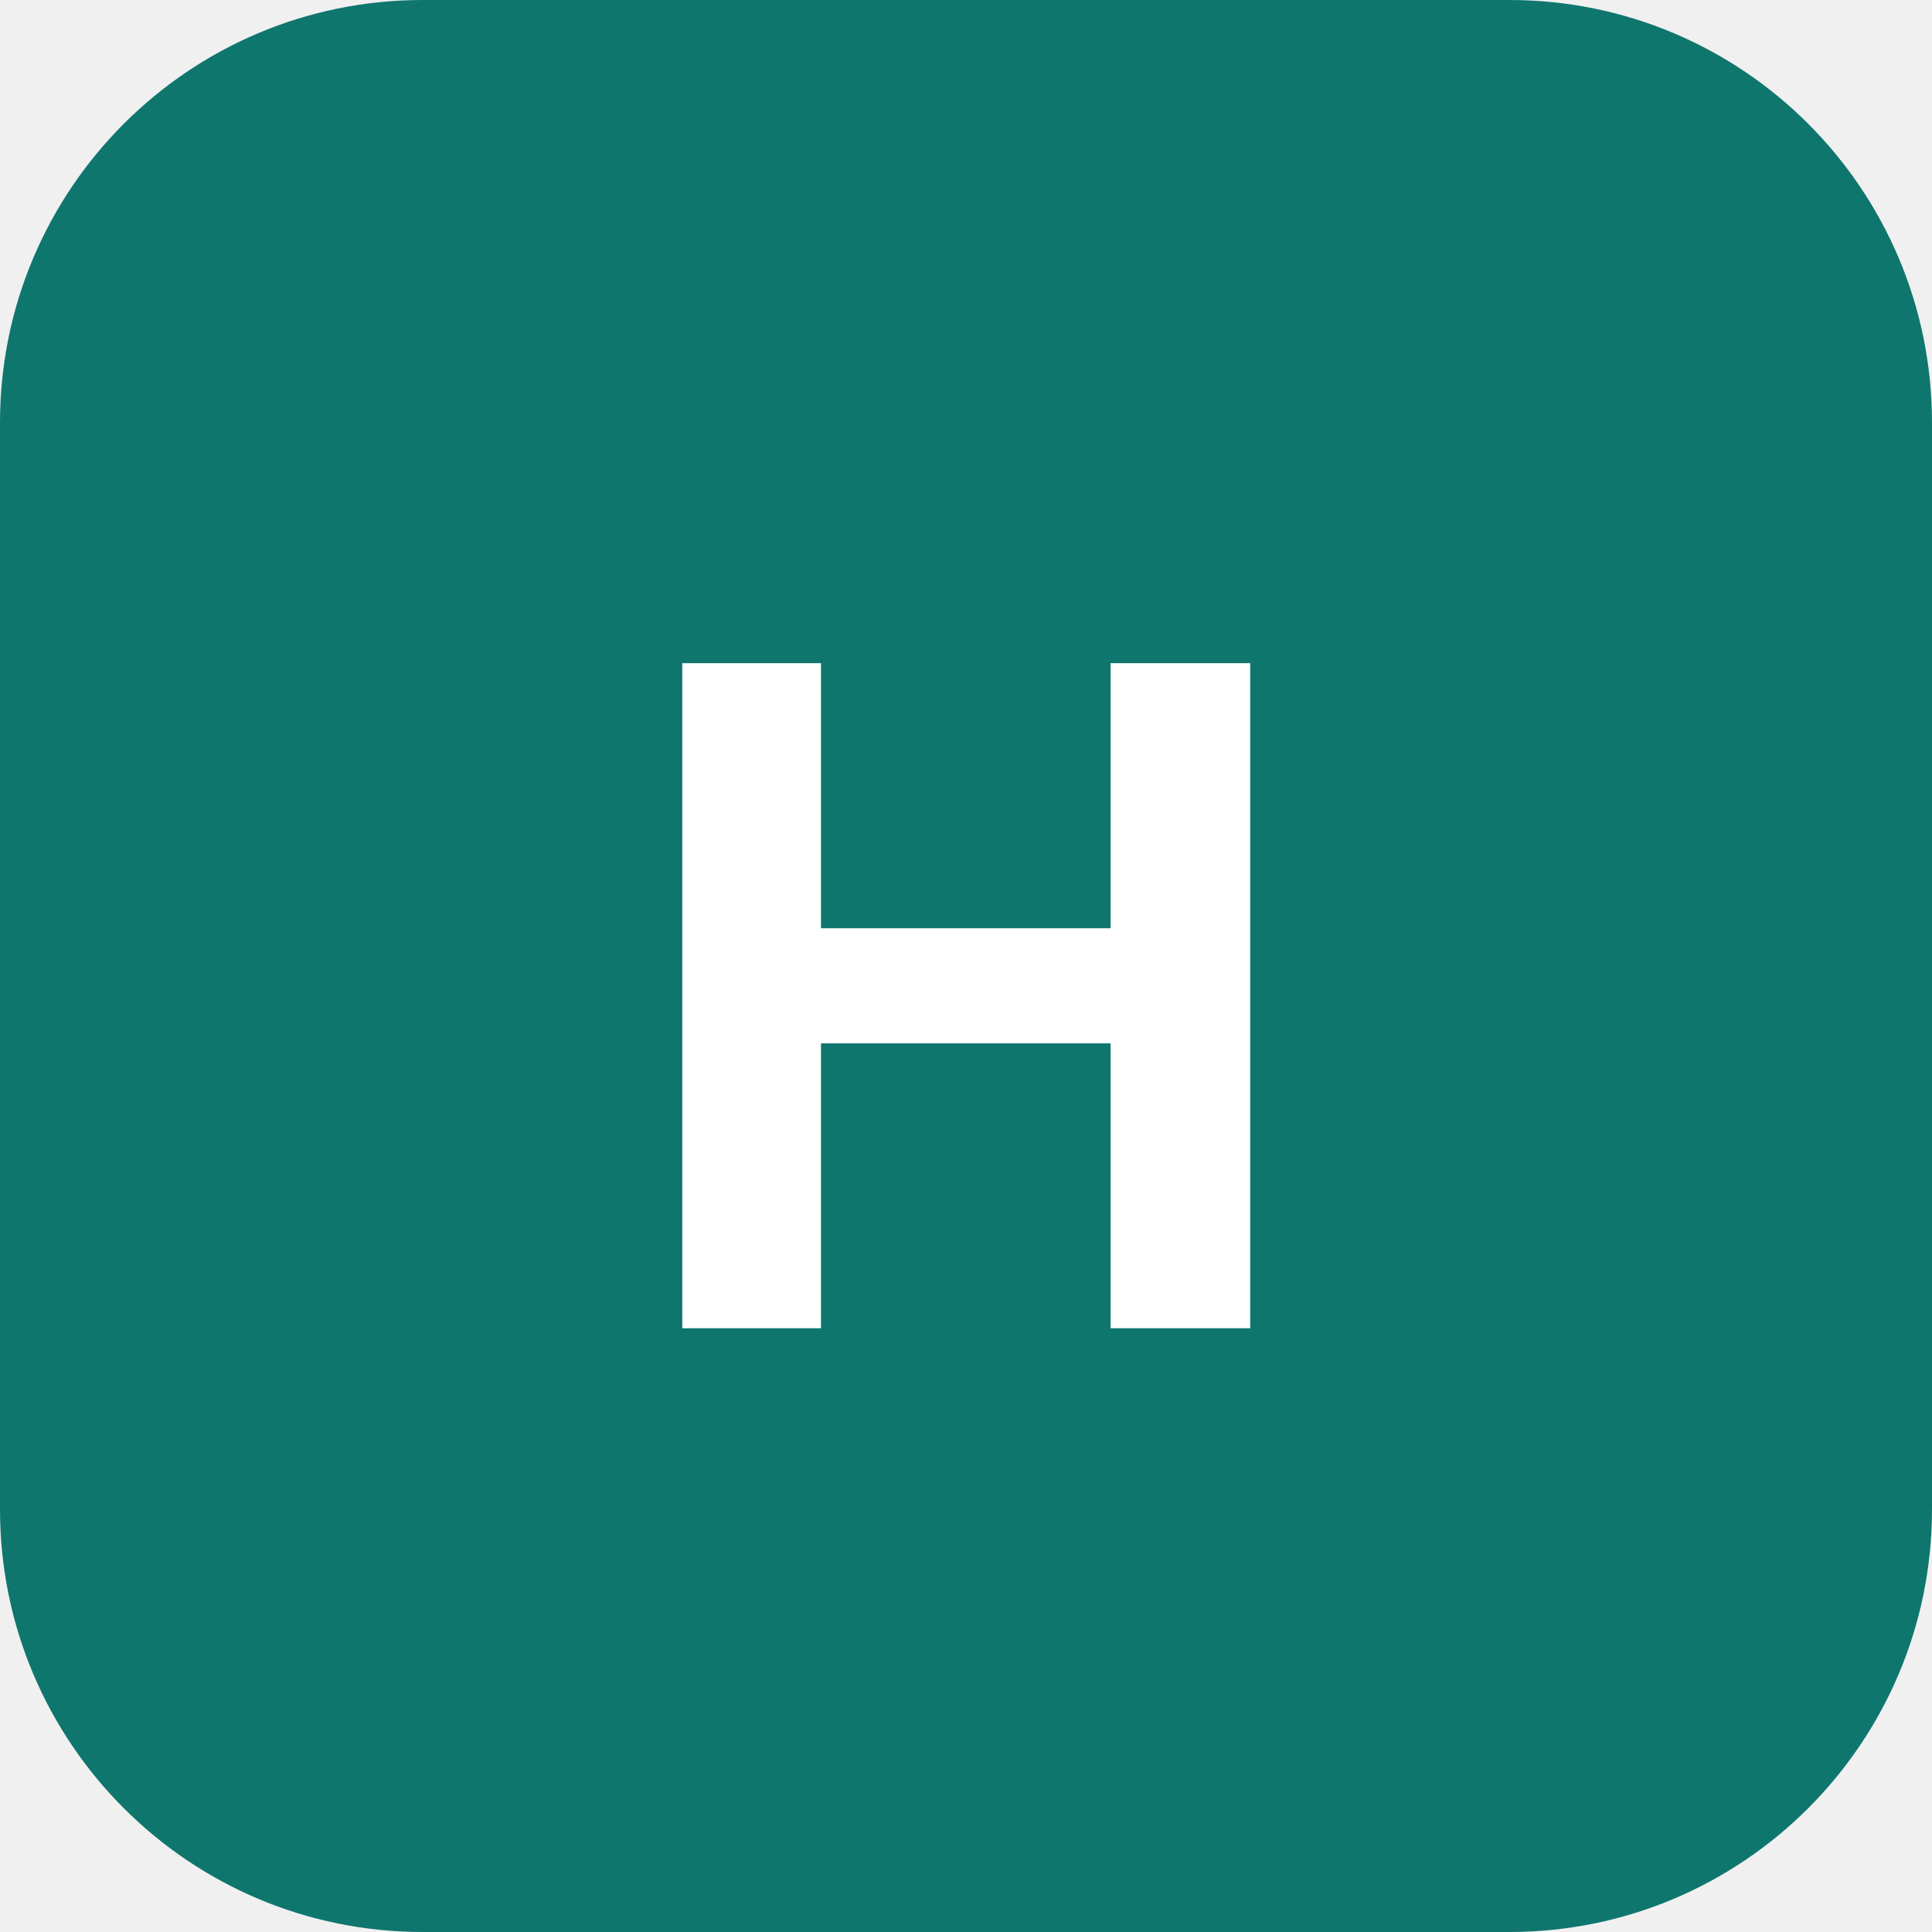
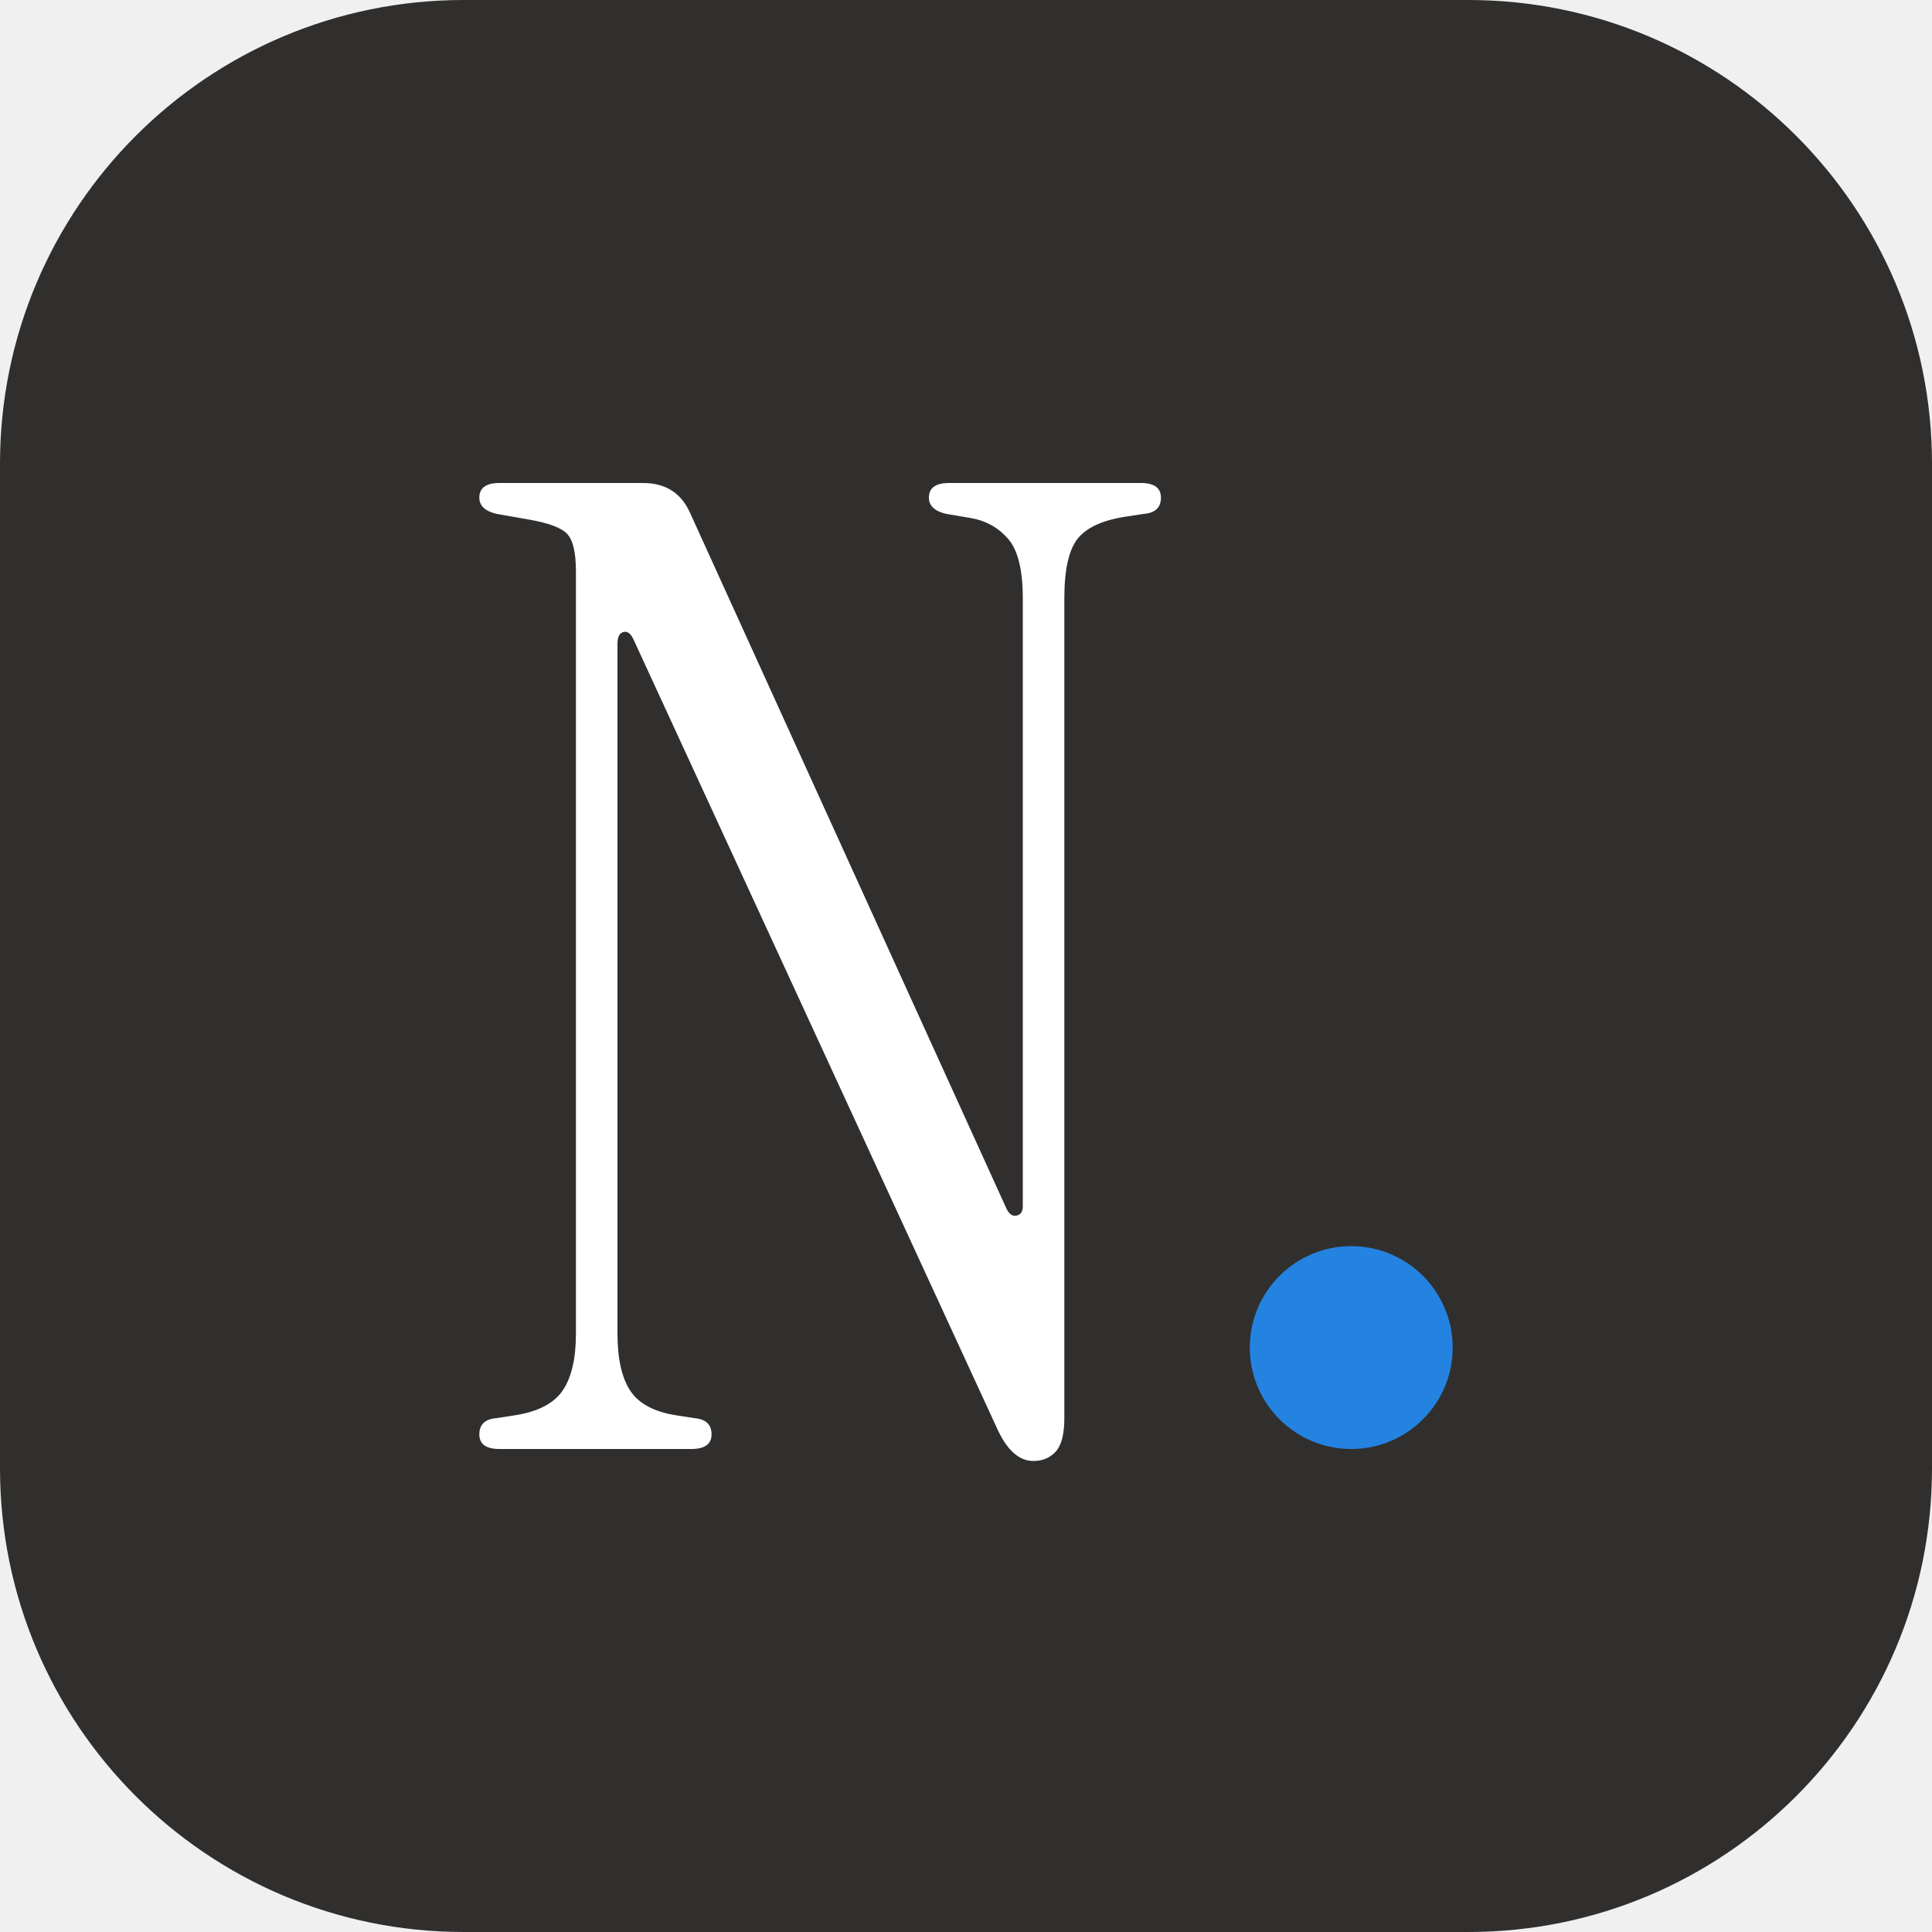
- <svg xmlns="http://www.w3.org/2000/svg" viewBox="0 0 32 32">
-   <rect width="32" height="32" rx="7" fill="#0f766e" />
-   <text x="16" y="22" font-family="Arial" font-size="16" font-weight="700" fill="#fff" text-anchor="middle">H</text>
+ <svg xmlns="http://www.w3.org/2000/svg" viewBox="0 0 100 100">
+   <rect width="100" height="100" rx="24" fill="#312F2E" />
+   <path fill="#FFFFFF" d="M53.49 75.62Q52.38 75.62 51.62 73.96L32.8 33.12Q32.59 32.64 32.28 32.71Q31.96 32.78 31.96 33.33V69.03Q31.96 70.97 32.62 71.98Q33.28 72.99 35.02 73.26L35.92 73.4Q36.83 73.47 36.83 74.24Q36.83 75 35.78 75H25.85Q24.81 75 24.81 74.24Q24.81 73.47 25.71 73.4L26.62 73.26Q28.42 72.99 29.12 71.98Q29.81 70.97 29.81 69.03V29.58Q29.81 28.12 29.36 27.64Q28.91 27.15 27.31 26.88L25.71 26.6Q24.81 26.39 24.81 25.76Q24.81 25 25.85 25H33.28Q35.02 25 35.71 26.53L52.1 62.57Q52.31 62.99 52.62 62.92Q52.94 62.85 52.94 62.43V30.97Q52.94 28.75 52.17 27.88Q51.41 27.01 50.23 26.81L48.98 26.6Q48.08 26.39 48.08 25.76Q48.08 25 49.12 25H59.05Q60.09 25 60.09 25.76Q60.09 26.53 59.19 26.6L58.28 26.74Q56.48 27.01 55.78 27.88Q55.09 28.75 55.09 30.97V73.4Q55.09 74.65 54.64 75.14Q54.19 75.62 53.49 75.62Z" />
+   <circle cx="69.94" cy="69.75" r="5.25" fill="#2483E1" />
</svg>
